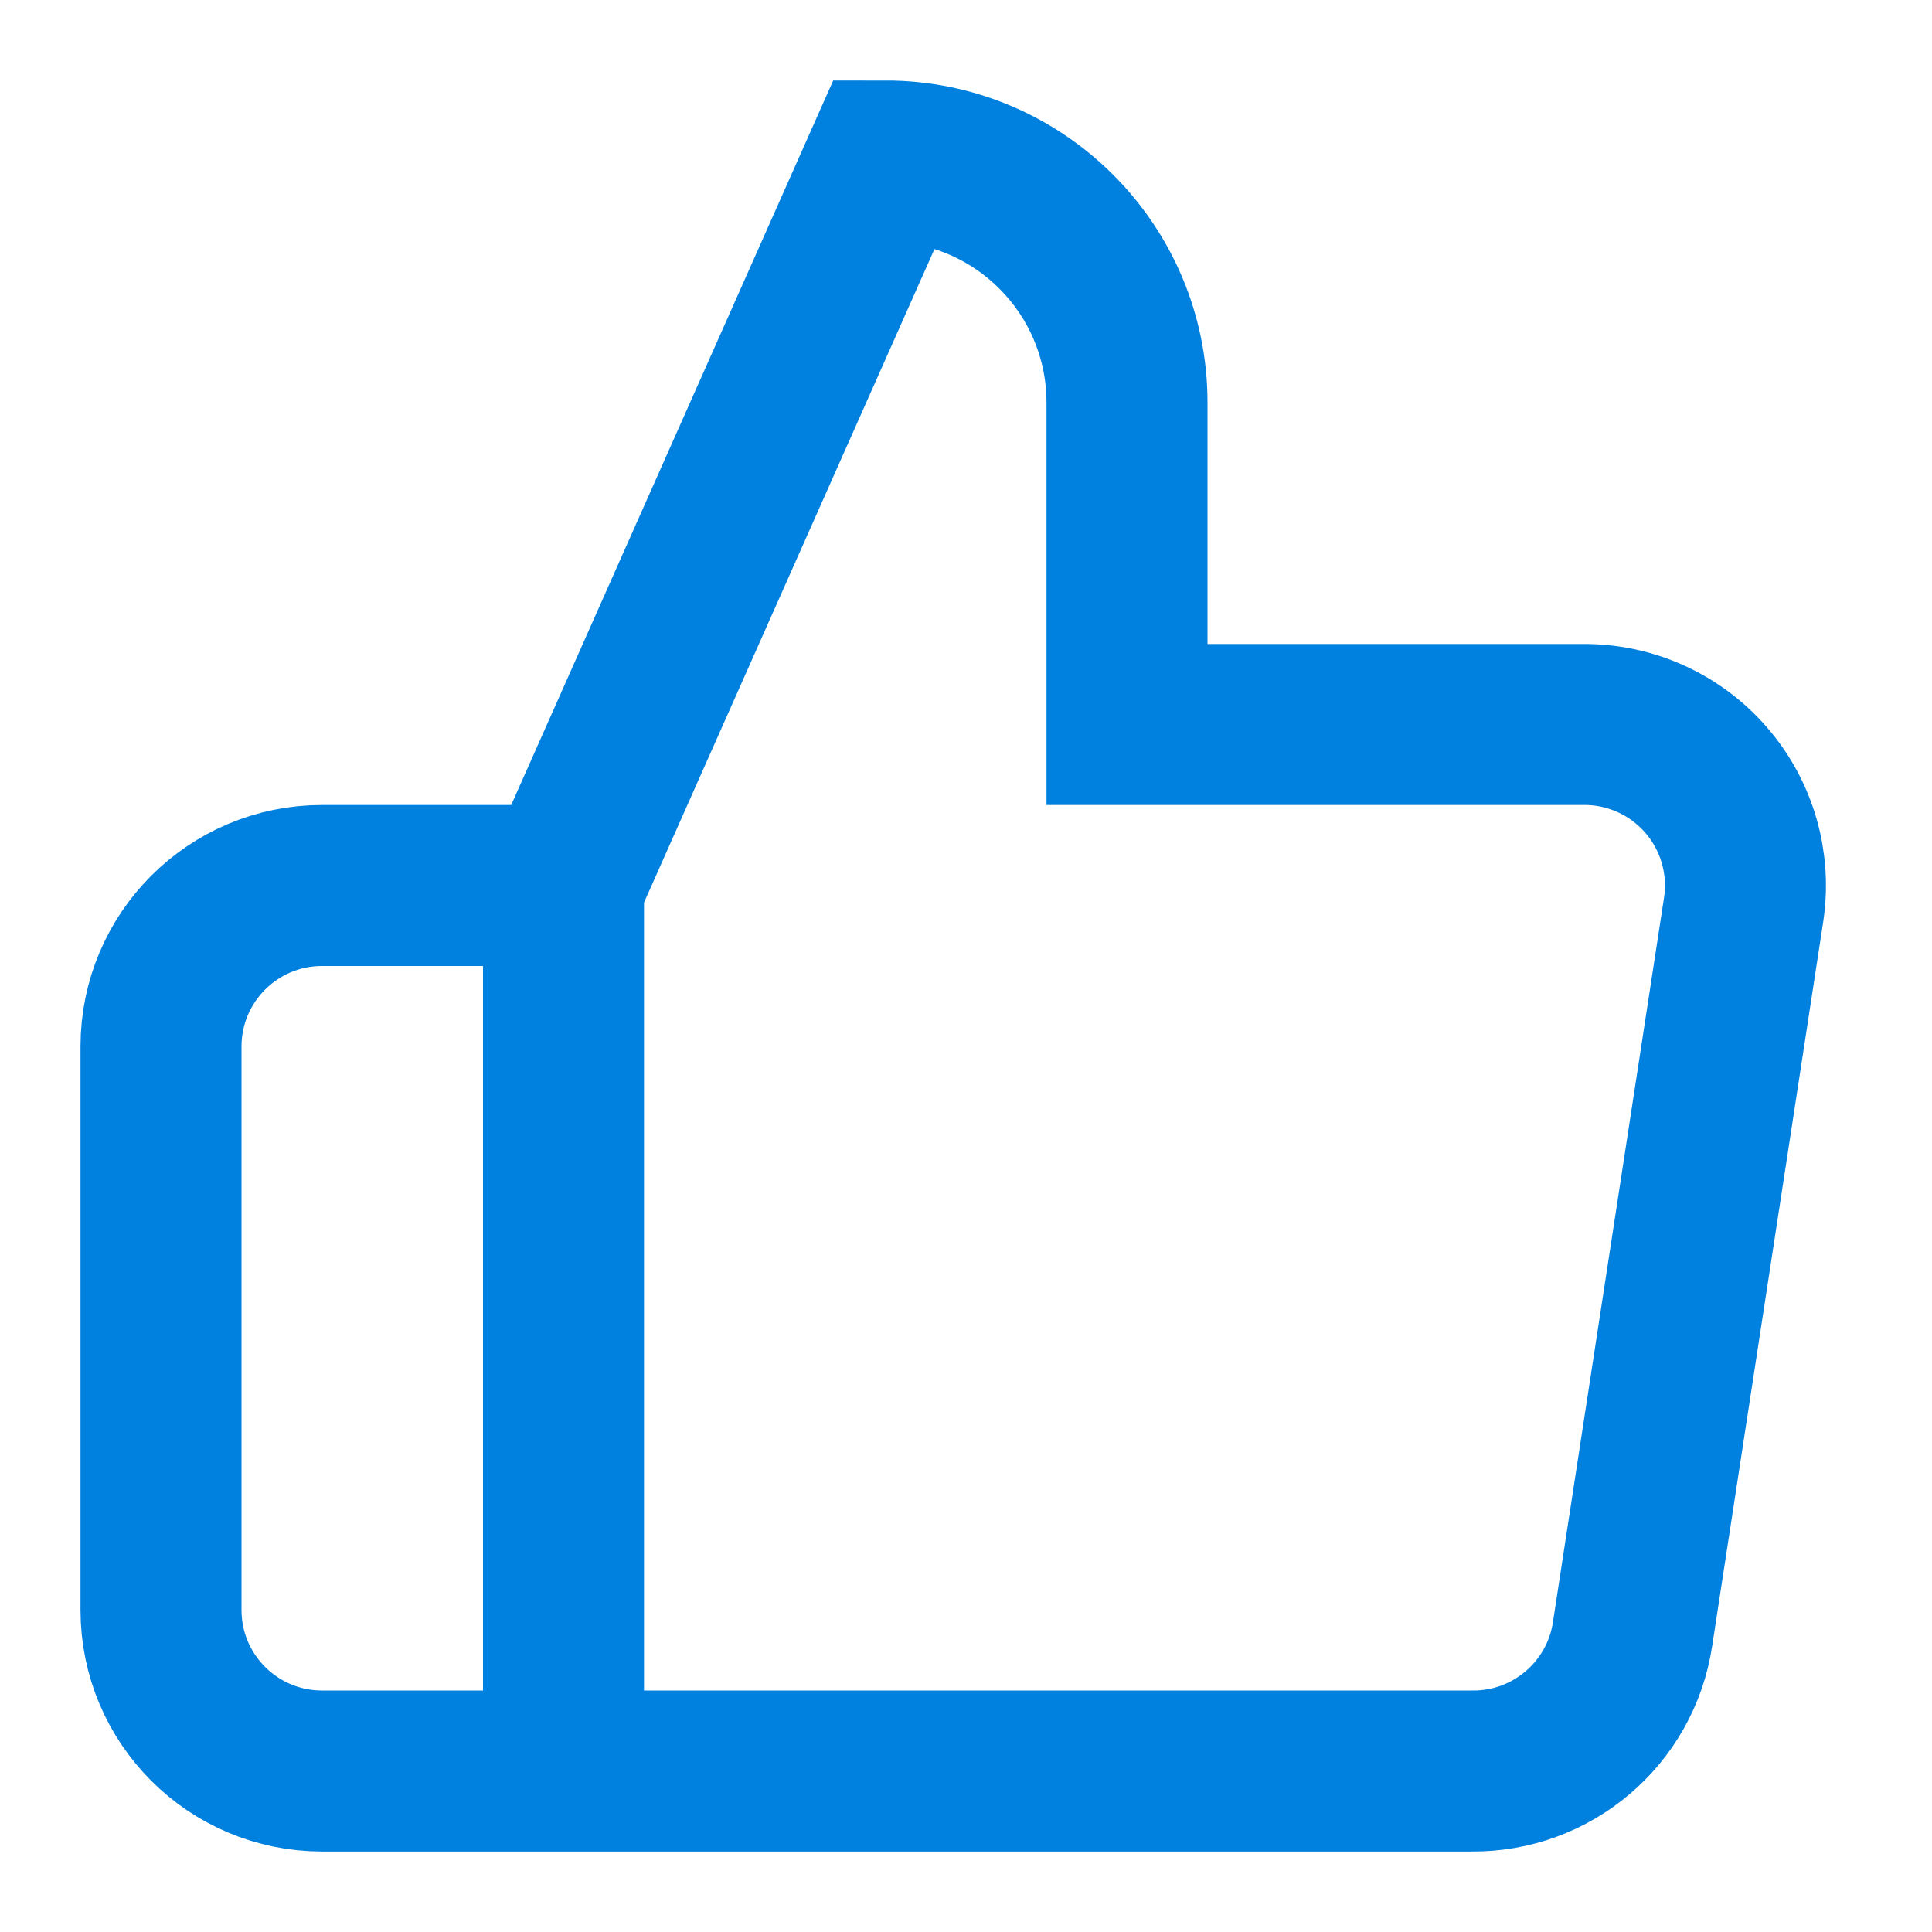
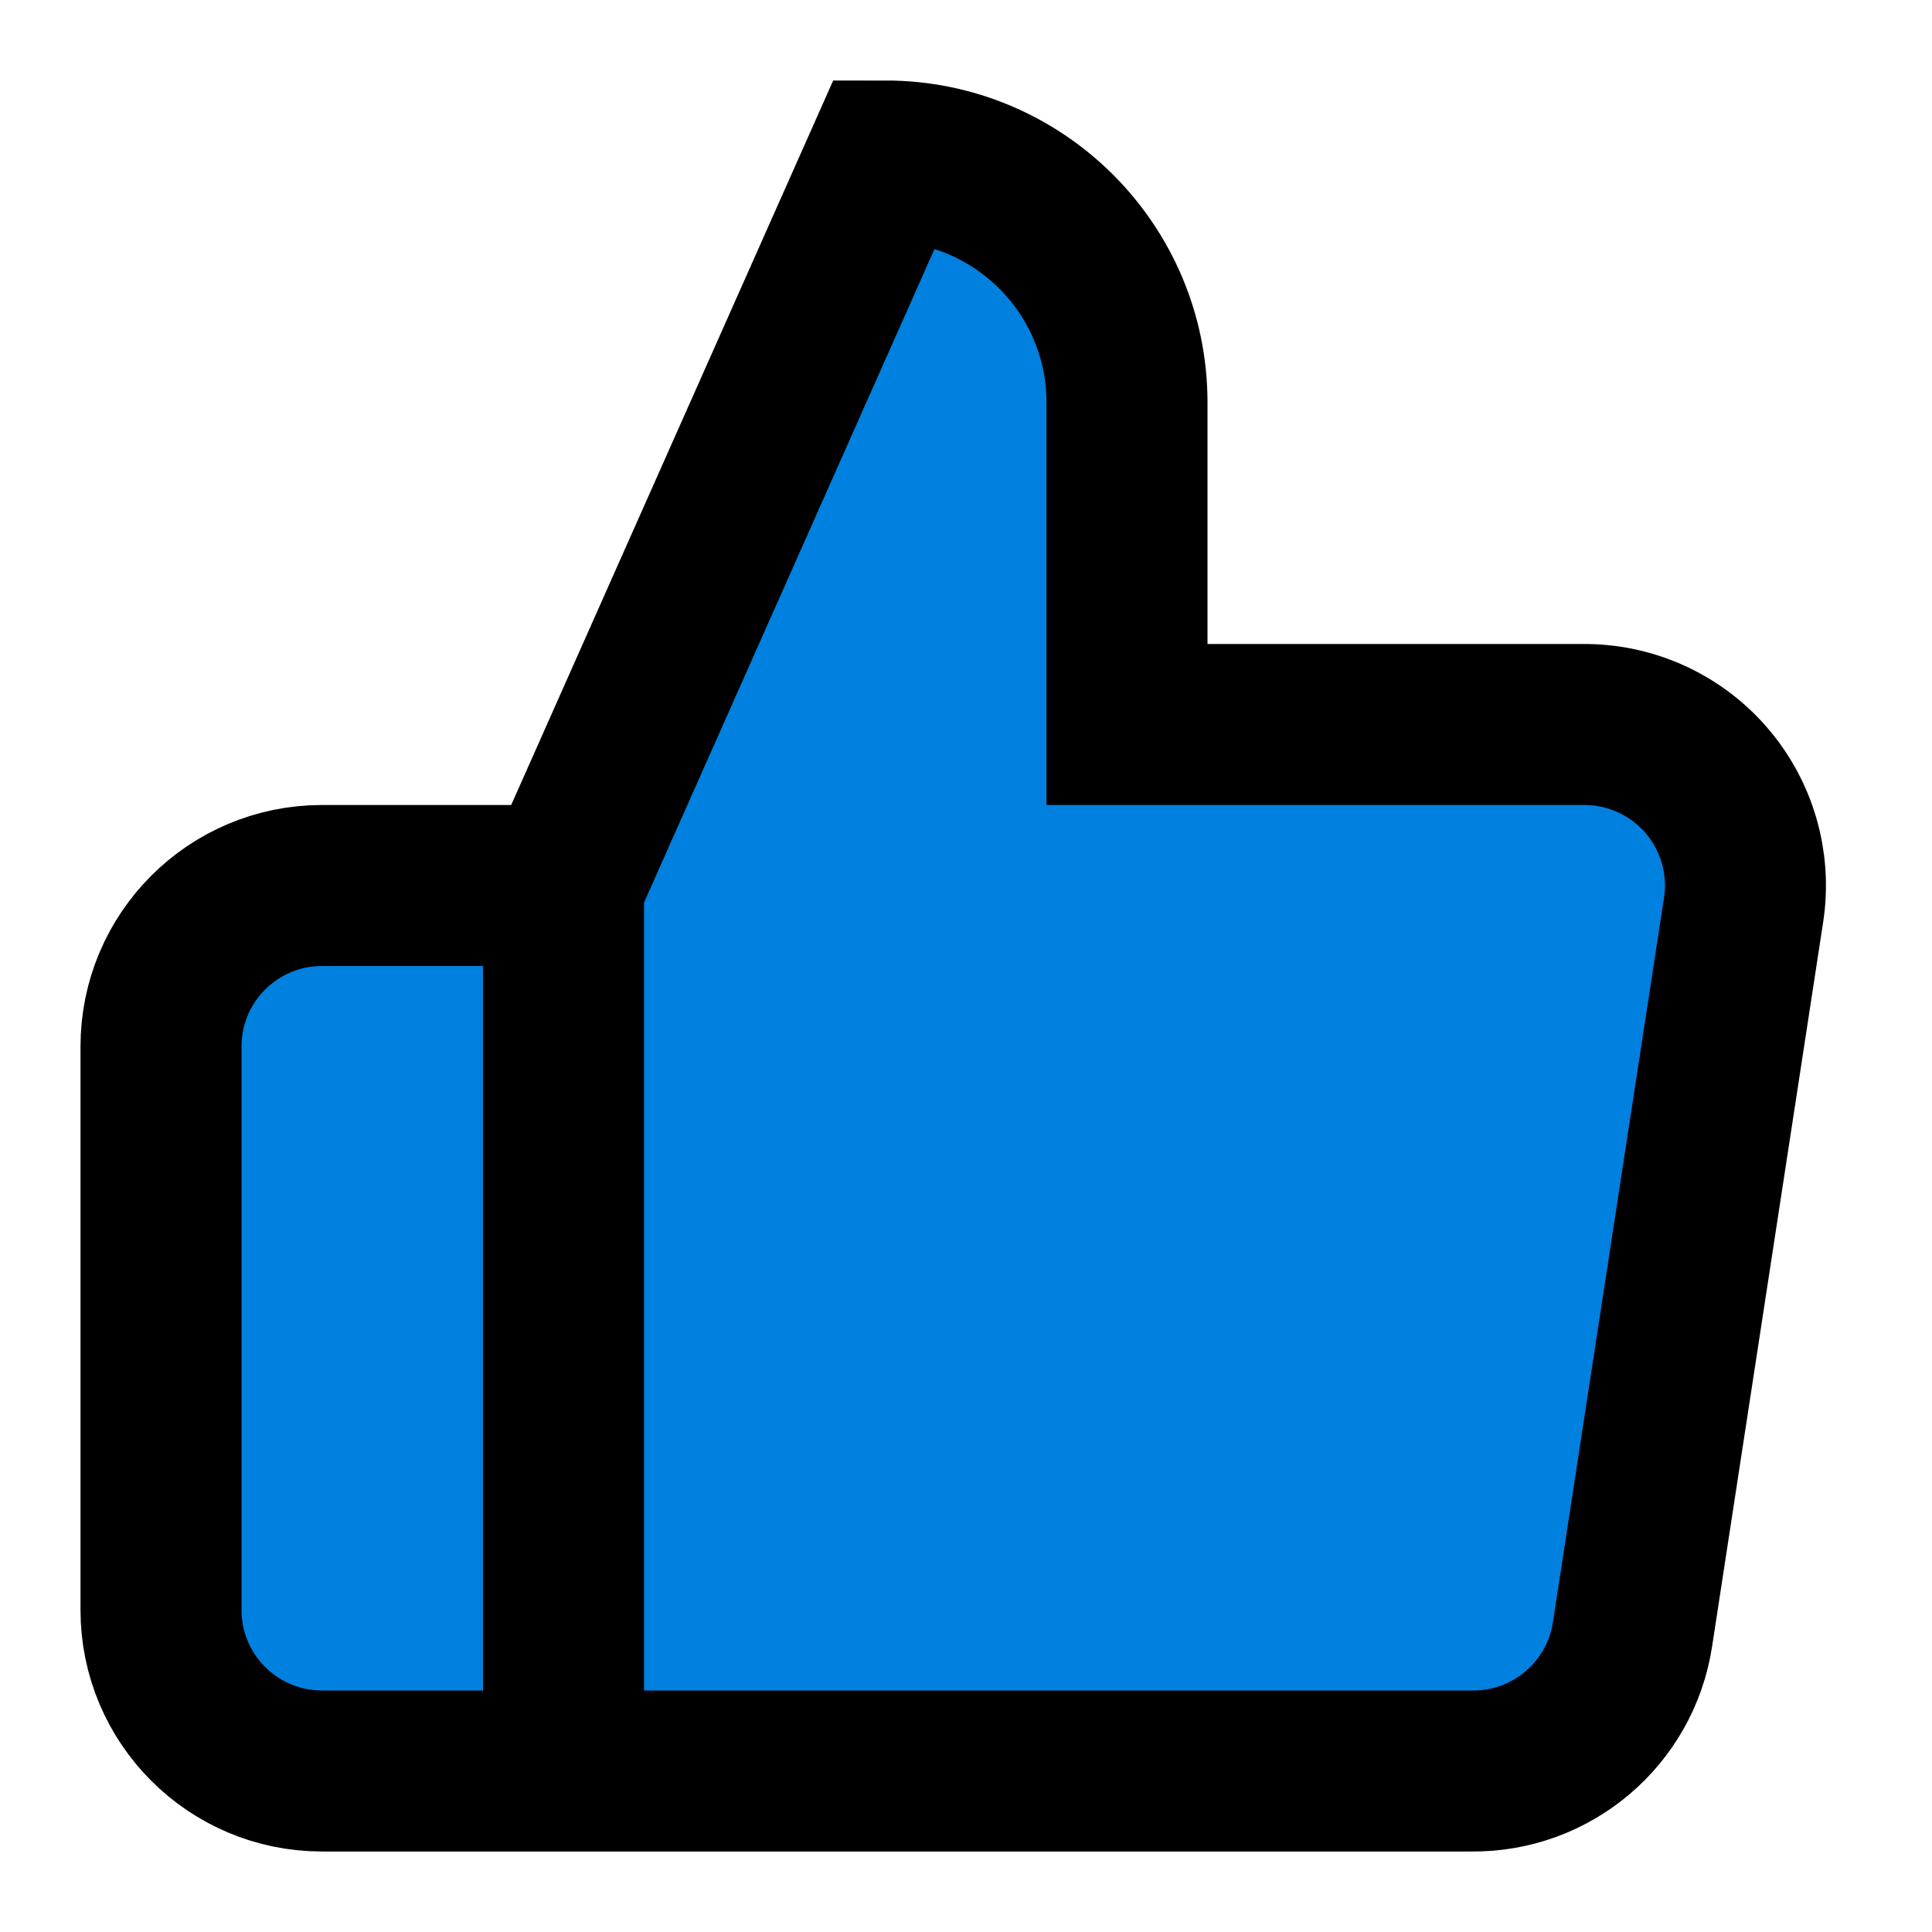
<svg xmlns="http://www.w3.org/2000/svg" width="24" height="24" viewBox="0 0 24 24" fill="none">
-   <path d="M14 9V5a3 3 0 0 0-3-3l-4 9v11h11.28a2 2 0 0 0 2-1.7l1.38-9a2 2 0 0 0-2-2.3zM7 22H4a2 2 0 0 1-2-2v-7a2 2 0 0 1 2-2h3" stroke="#0080df" stroke-width="2" fill="none" />
+   <path d="M14 9V5a3 3 0 0 0-3-3l-4 9v11h11.28a2 2 0 0 0 2-1.7l1.38-9a2 2 0 0 0-2-2.3zM7 22H4a2 2 0 0 1-2-2v-7a2 2 0 0 1 2-2h3" stroke="#000000" stroke-width="2" fill="#0080df" />
</svg>
